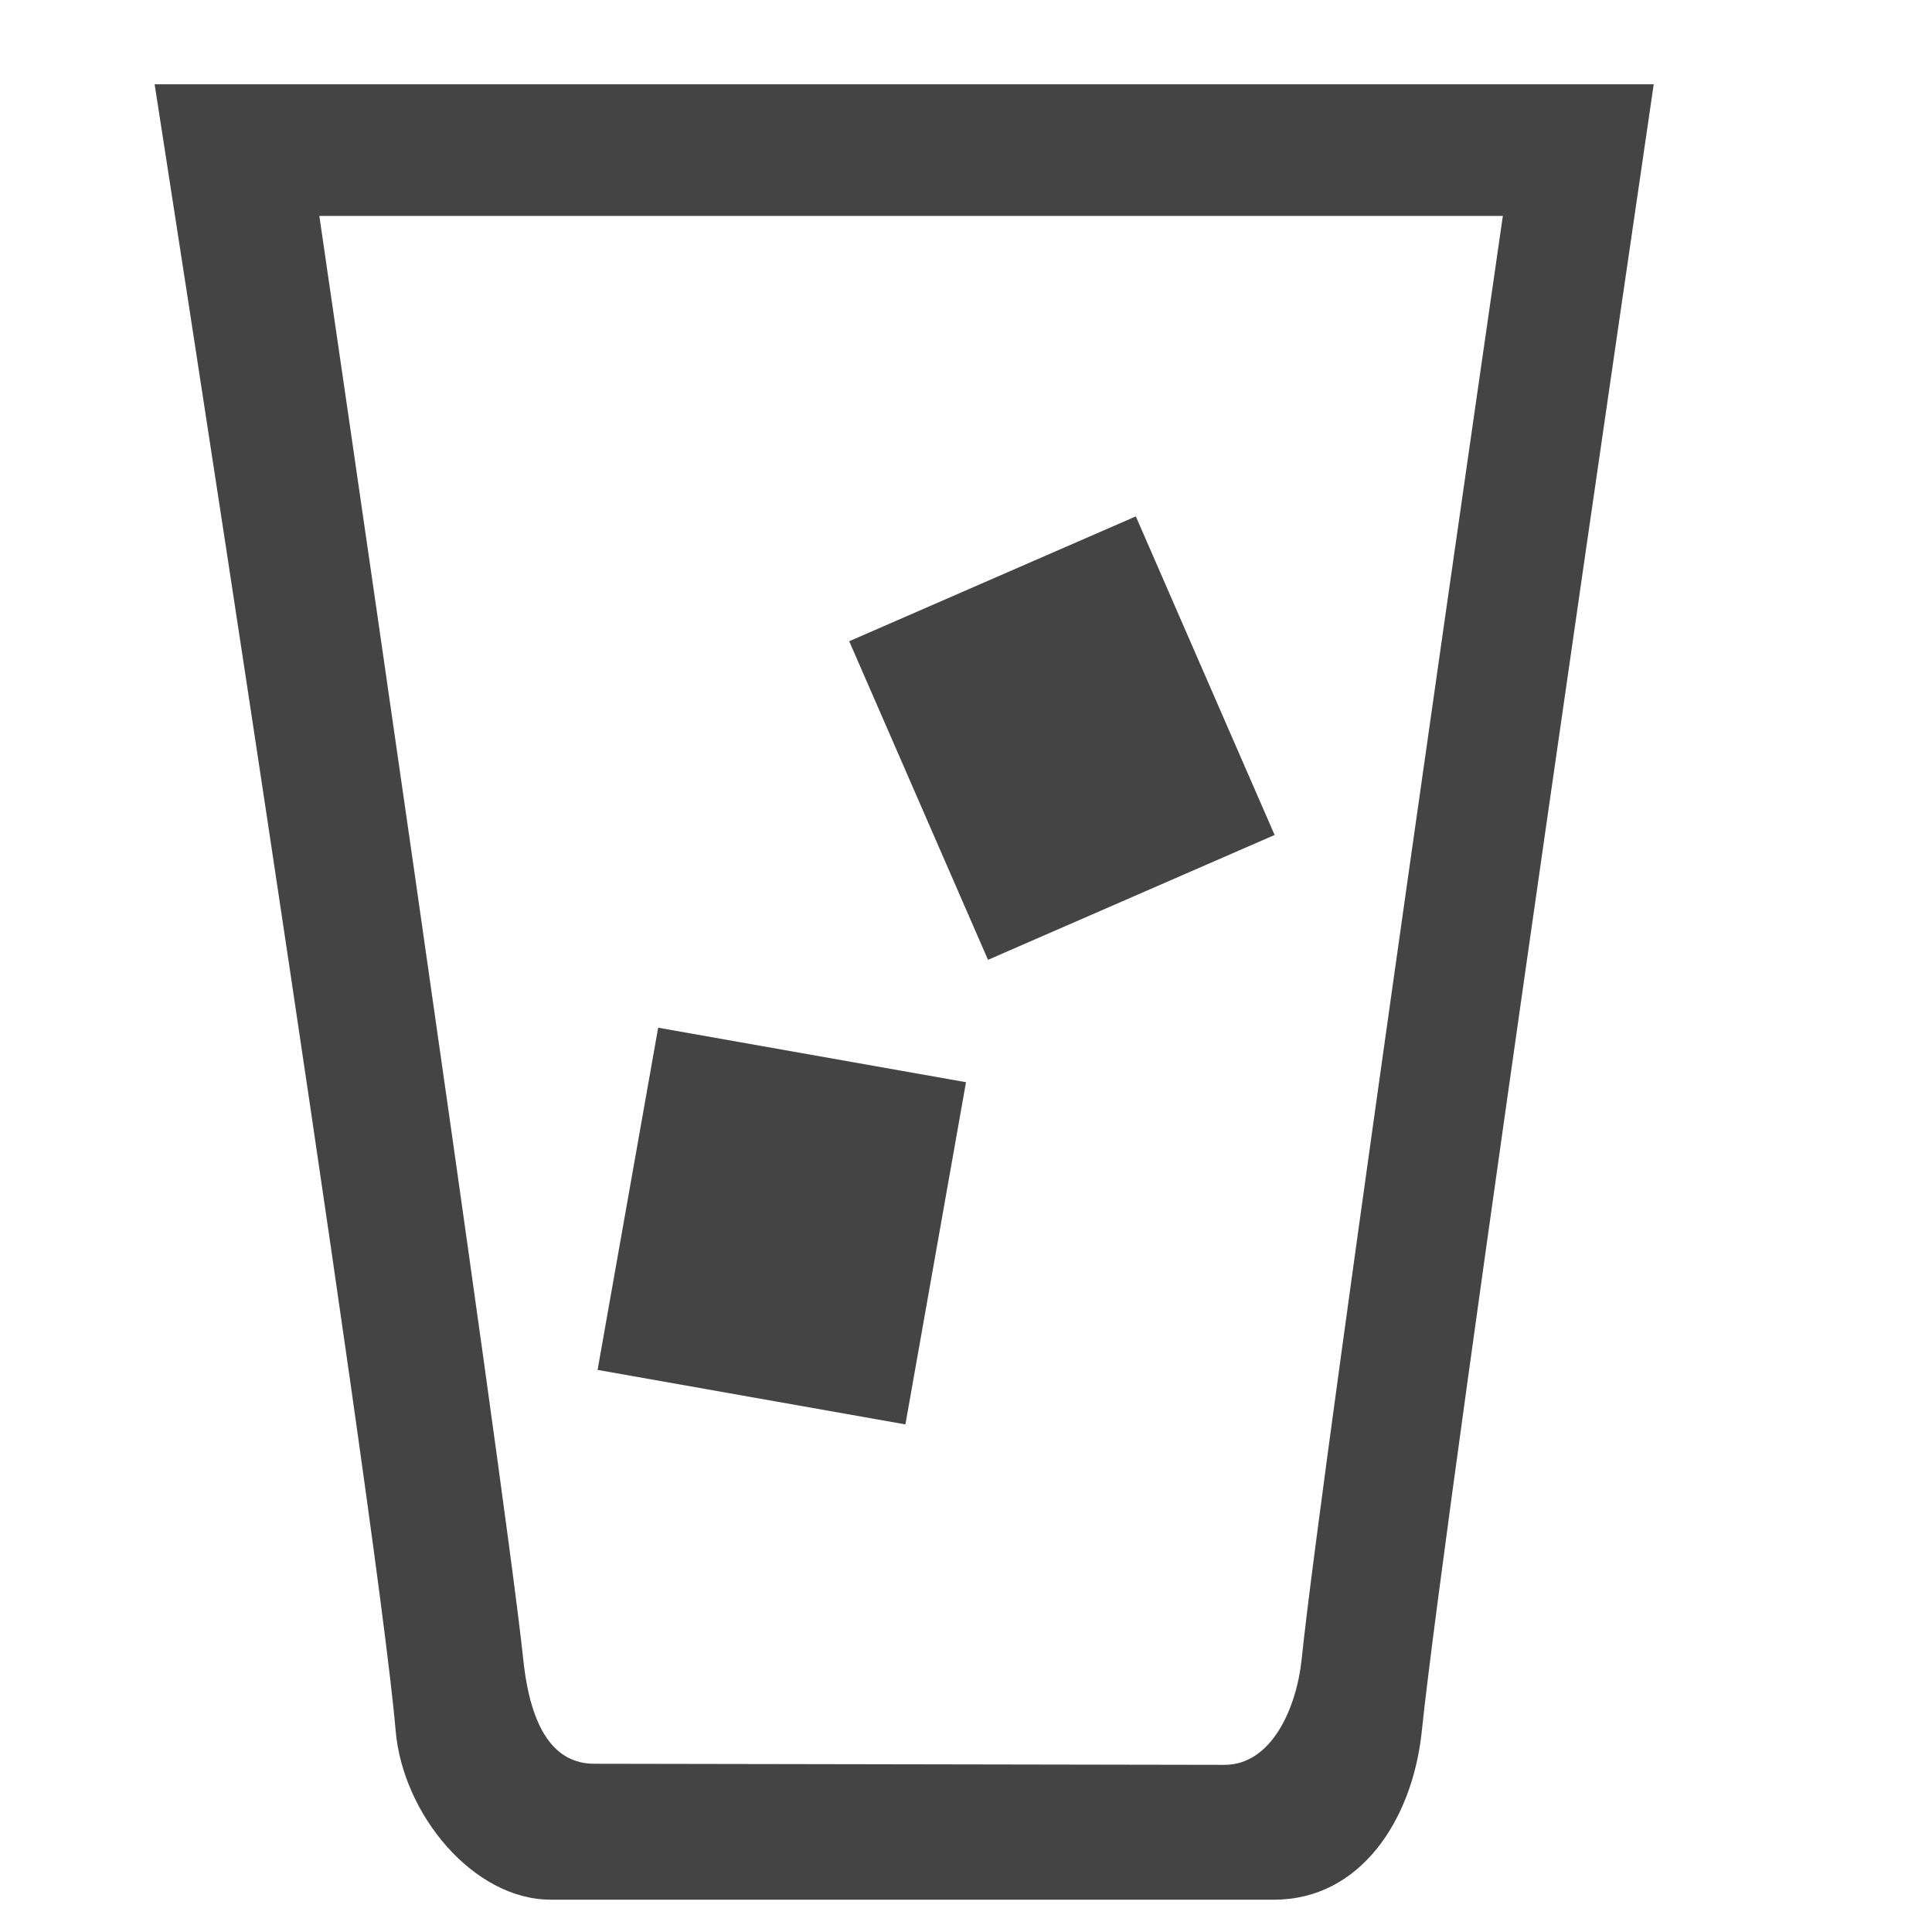
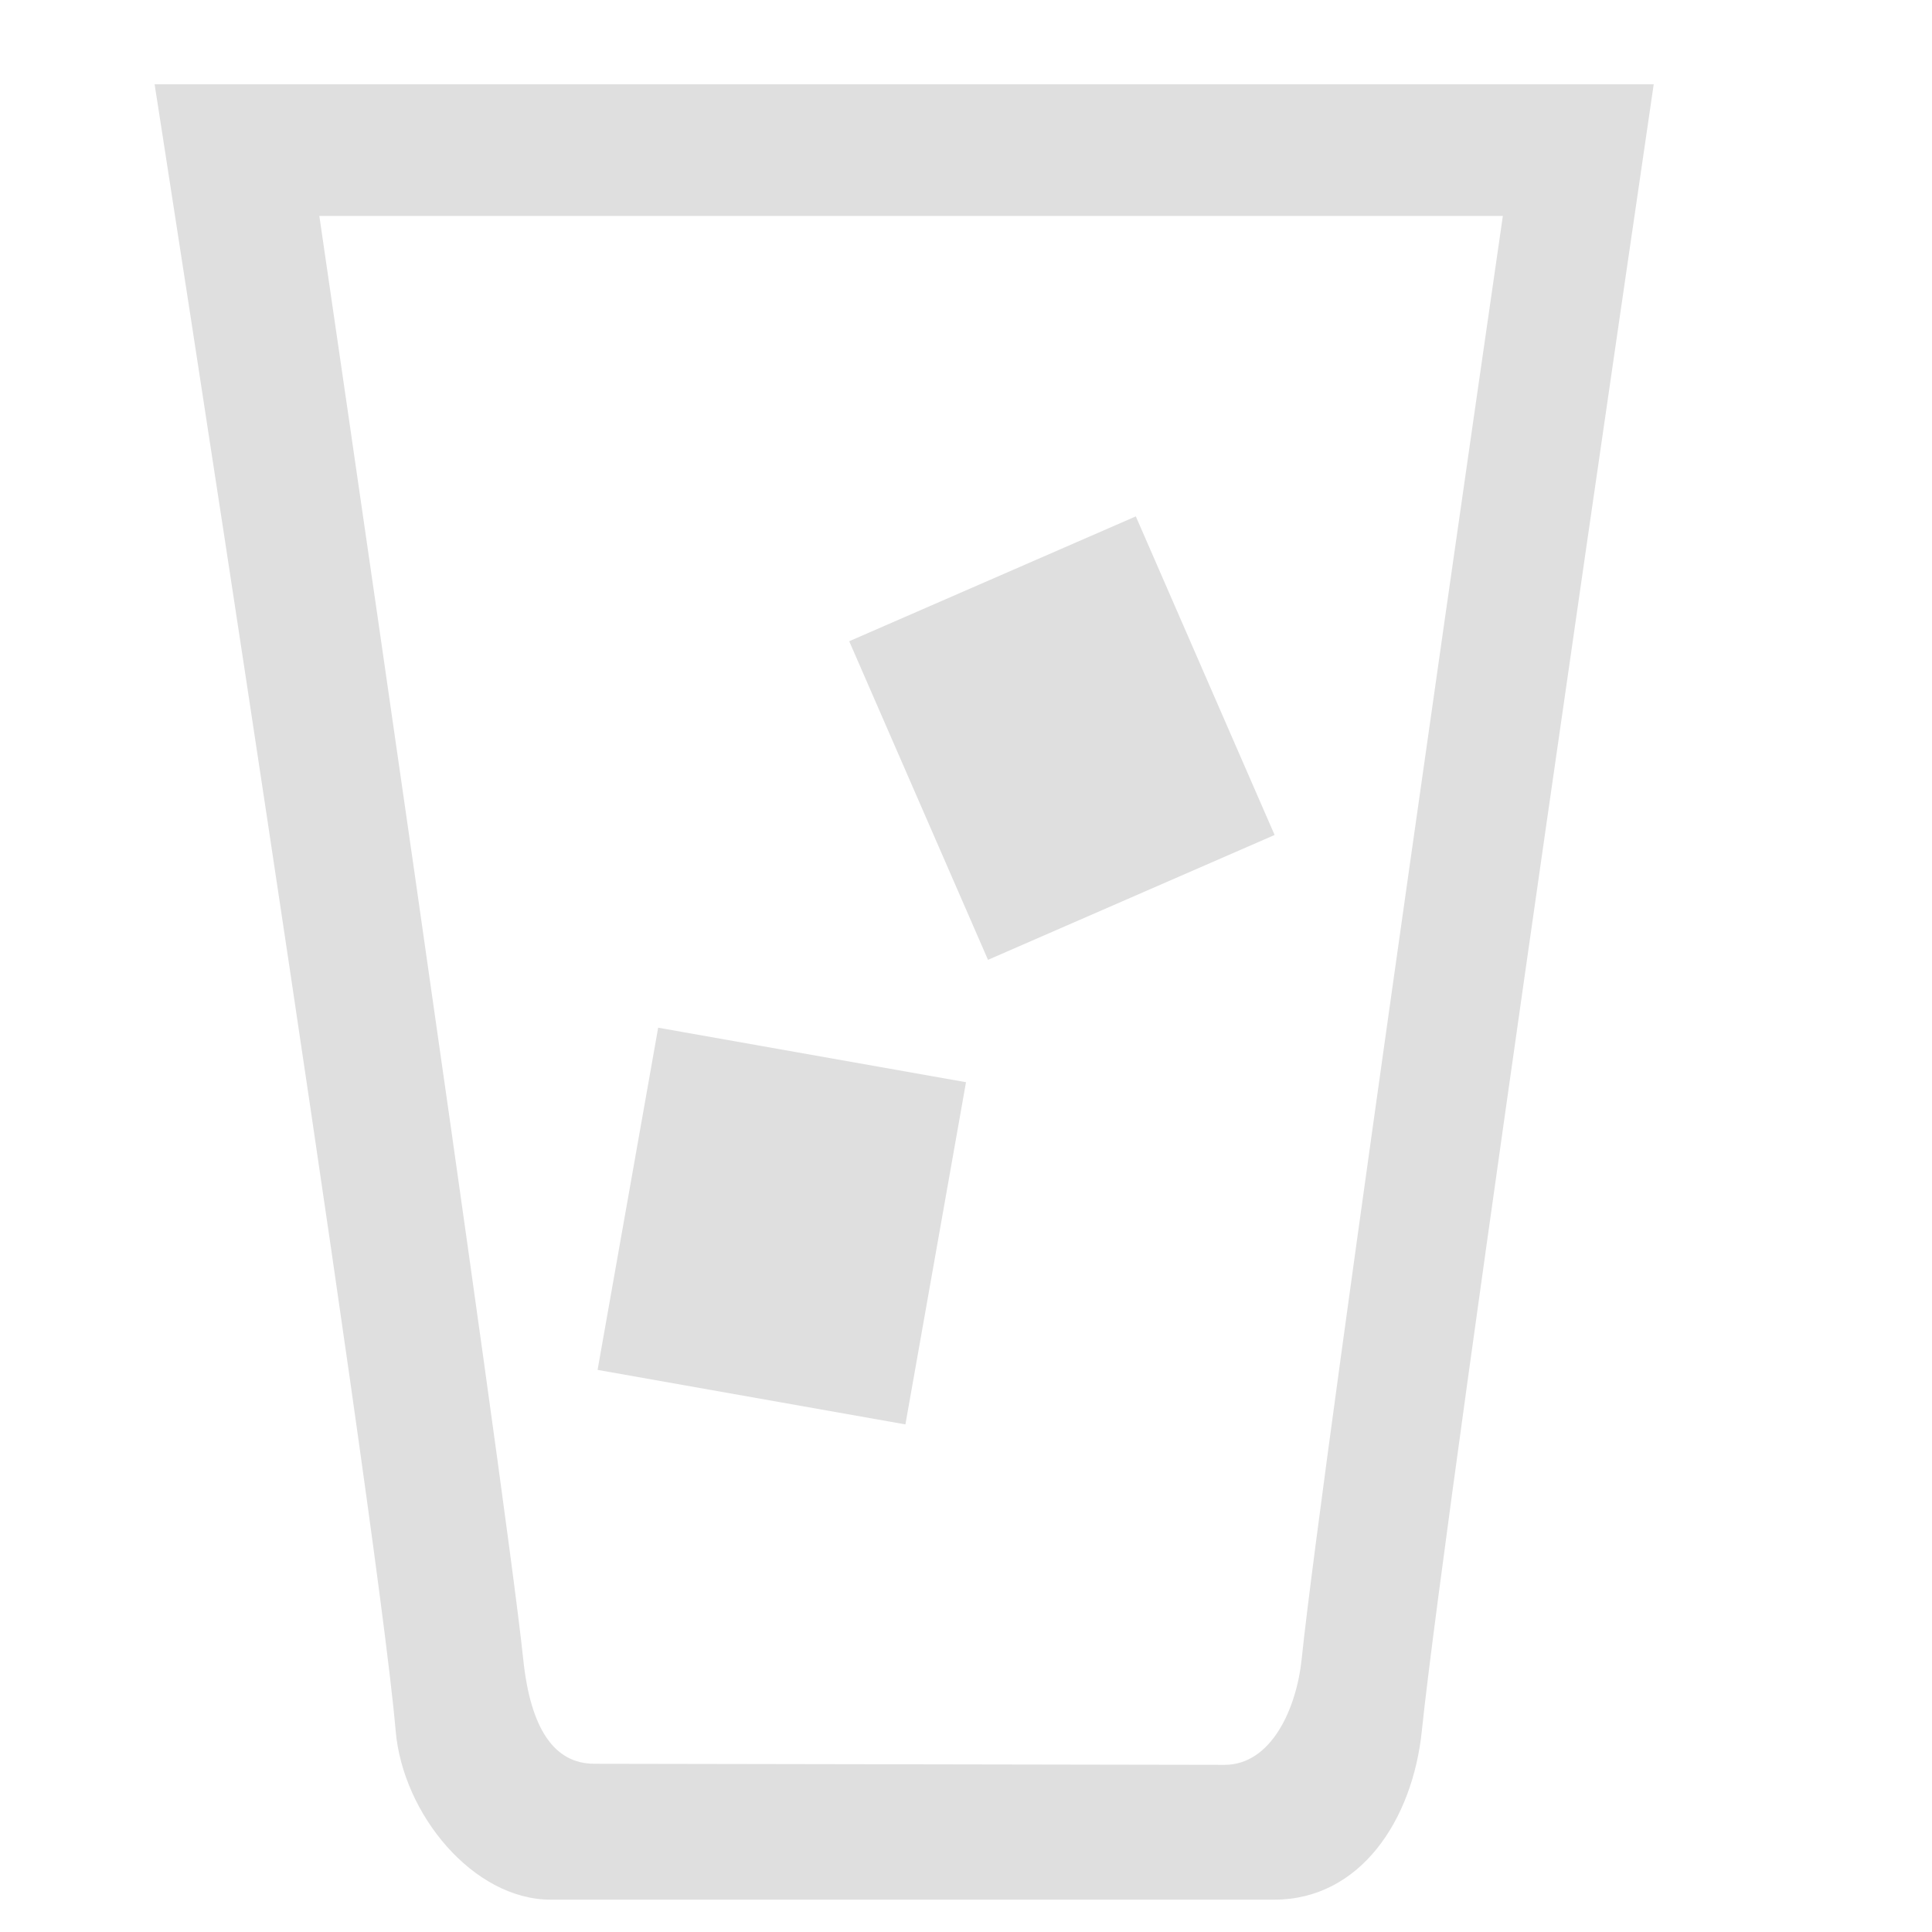
<svg xmlns="http://www.w3.org/2000/svg" style="clip-rule:evenodd;fill-rule:evenodd;stroke-linejoin:round;stroke-miterlimit:2" viewBox="0 0 16 16">
  <g transform="matrix(.916791 -.399366 .399366 .916791 -.745124 -.247824)">
-     <rect x="4.911" y="8.202" width="2.589" height="2.878" fill="#444444" />
+     <rect x="4.911" y="8.202" width="2.589" height="2.878" fill="#dfdfdf" />
  </g>
  <g transform="matrix(.984683 .174352 -.174352 .984683 2.04494 -.421627)">
-     <rect x="4.911" y="8.202" width="2.589" height="2.878" fill="#444444" />
+     <rect x="4.911" y="8.202" width="2.589" height="2.878" fill="#dfdfdf" />
  </g>
  <g transform="matrix(.862265 0 0 1.01323 1.03302 -.107466)">
-     <path d="m14.685 0.795s-2.008 11.649-2.227 13.457c-0.088 0.731-0.592 1.381-1.419 1.381h-6.947c-0.744 0-1.421-0.698-1.49-1.381-0.184-1.827-2.315-13.457-2.315-13.457h14.398zm-1.449 1.076h-11.367s1.783 10.373 1.958 11.794c0.07 0.576 0.301 0.857 0.683 0.857l6.053 9e-3c0.451 0 0.692-0.462 0.741-0.866 0.185-1.539 1.932-11.794 1.932-11.794z" fill="#444444" />
+     <path d="m14.685 0.795s-2.008 11.649-2.227 13.457c-0.088 0.731-0.592 1.381-1.419 1.381h-6.947c-0.744 0-1.421-0.698-1.49-1.381-0.184-1.827-2.315-13.457-2.315-13.457h14.398zm-1.449 1.076h-11.367s1.783 10.373 1.958 11.794c0.07 0.576 0.301 0.857 0.683 0.857l6.053 9e-3c0.451 0 0.692-0.462 0.741-0.866 0.185-1.539 1.932-11.794 1.932-11.794z" fill="#dfdfdf" />
  </g>
</svg>
